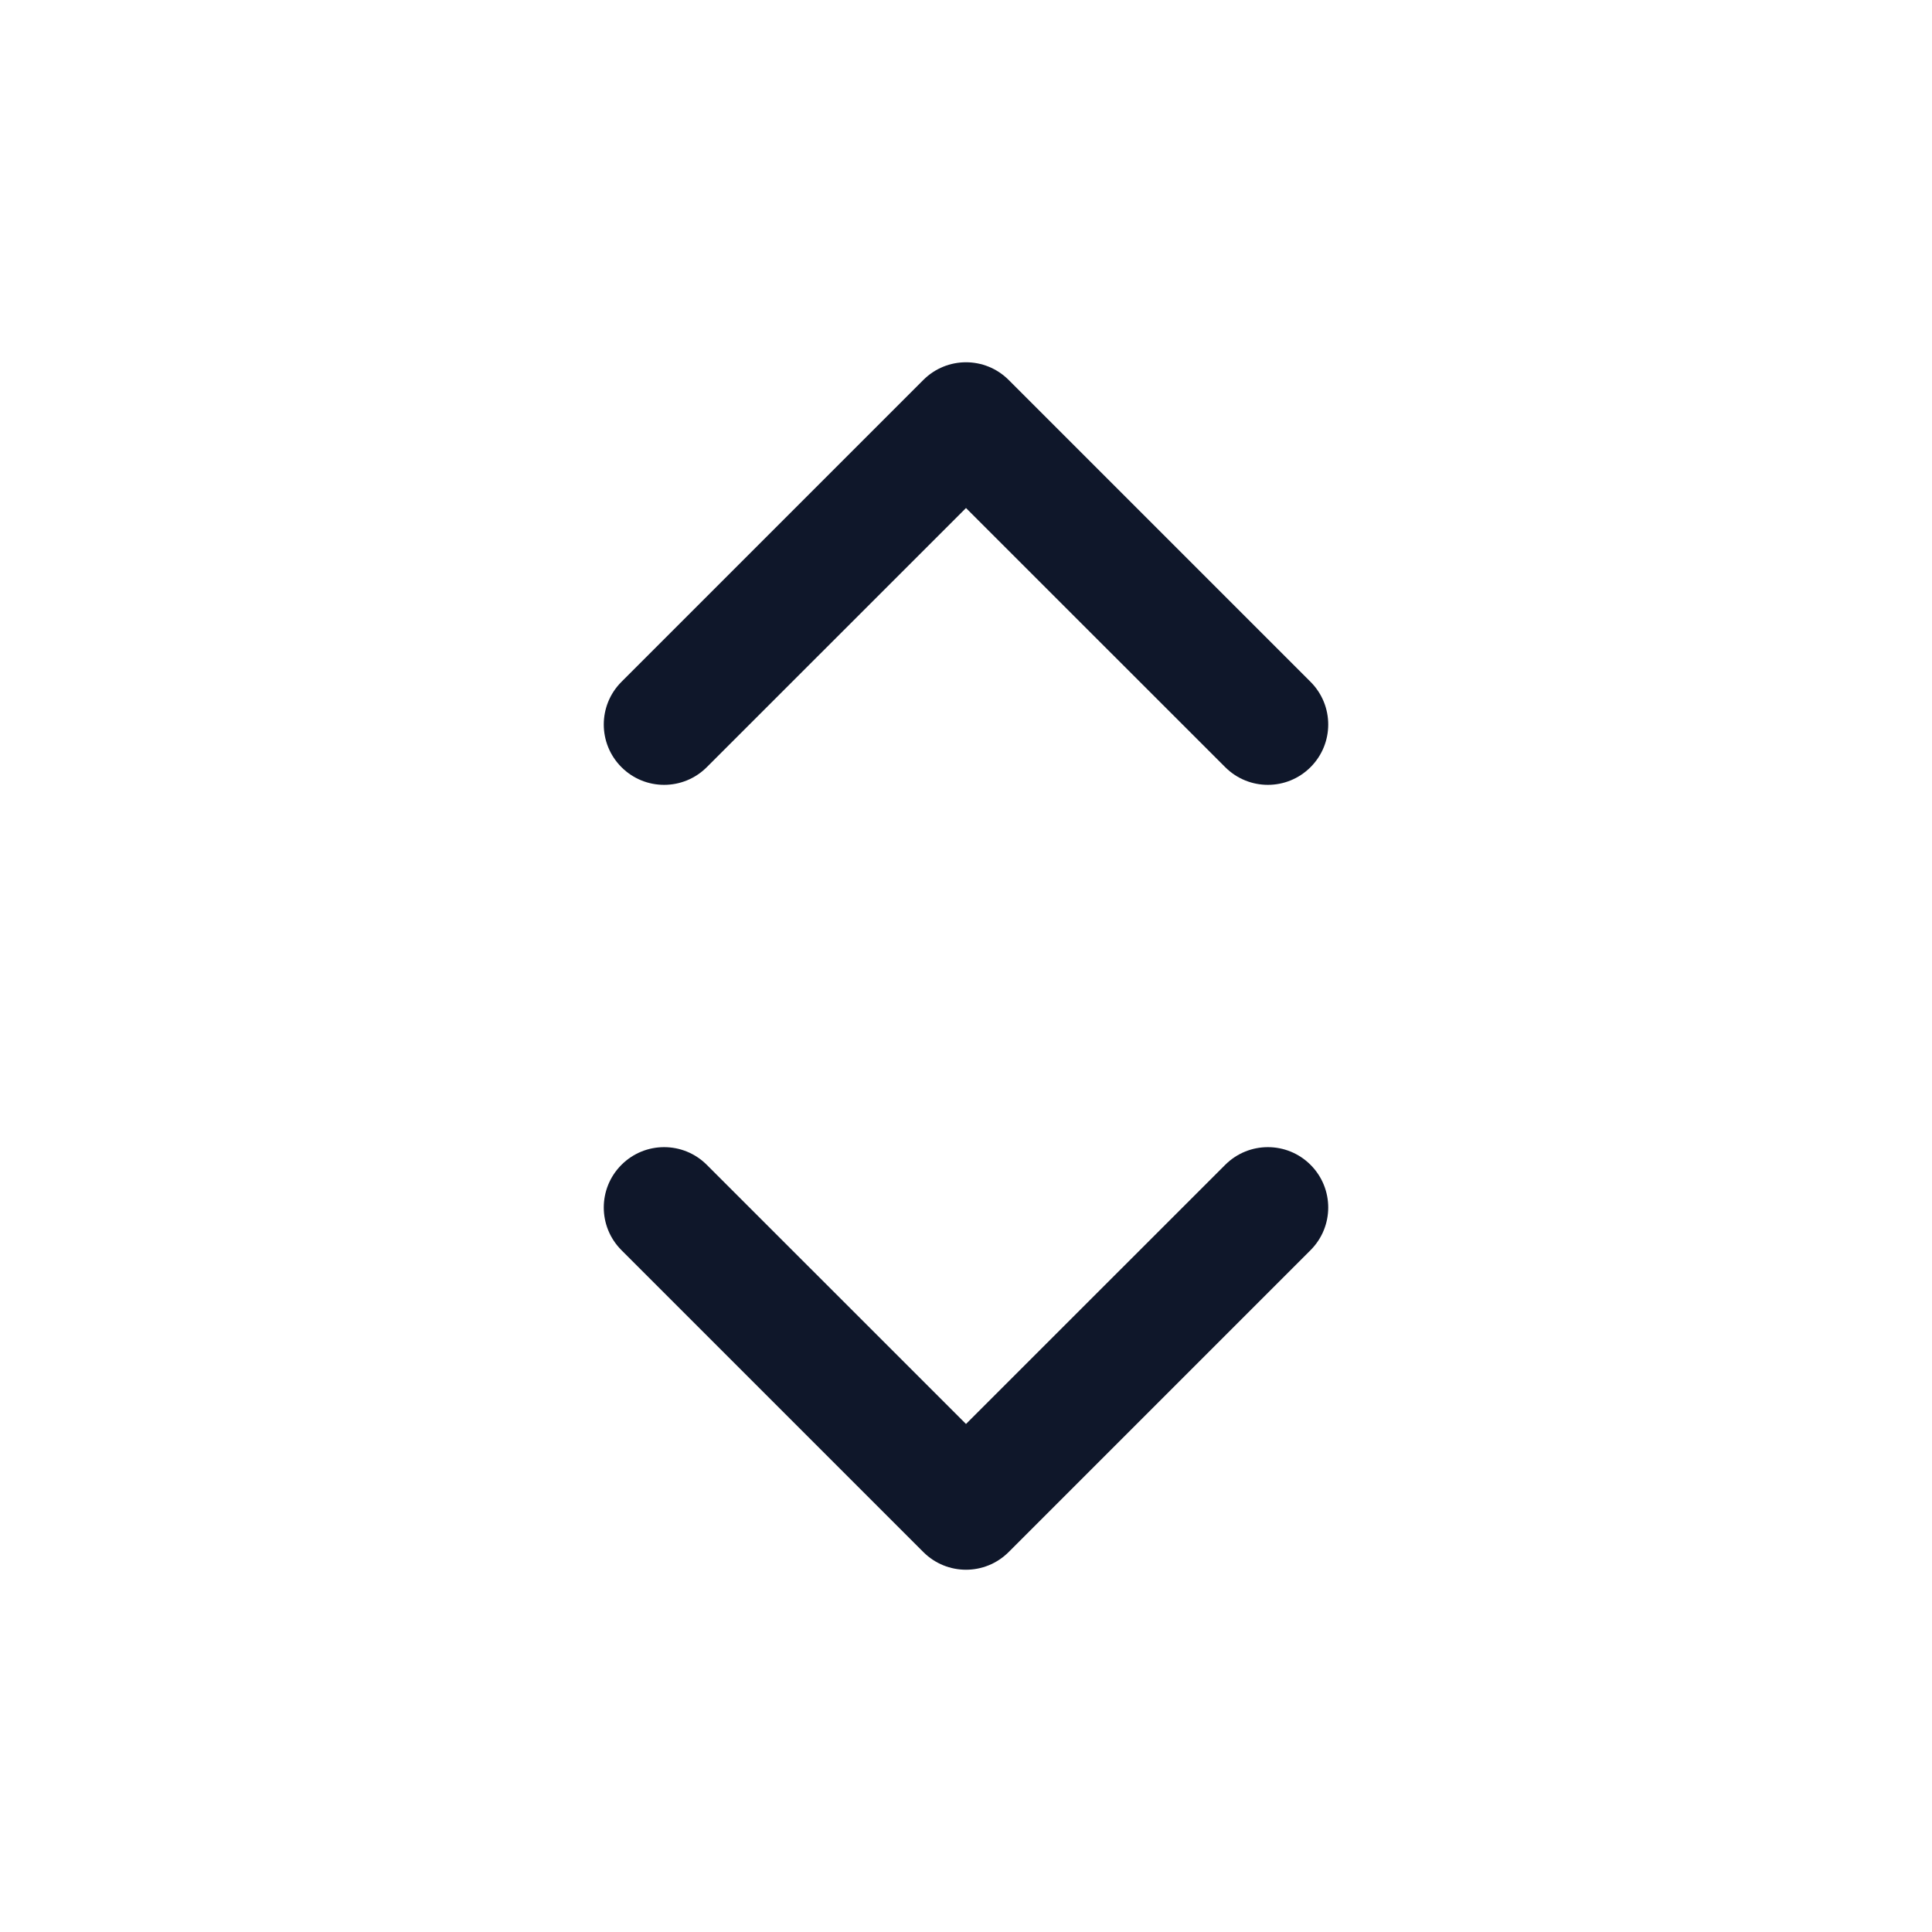
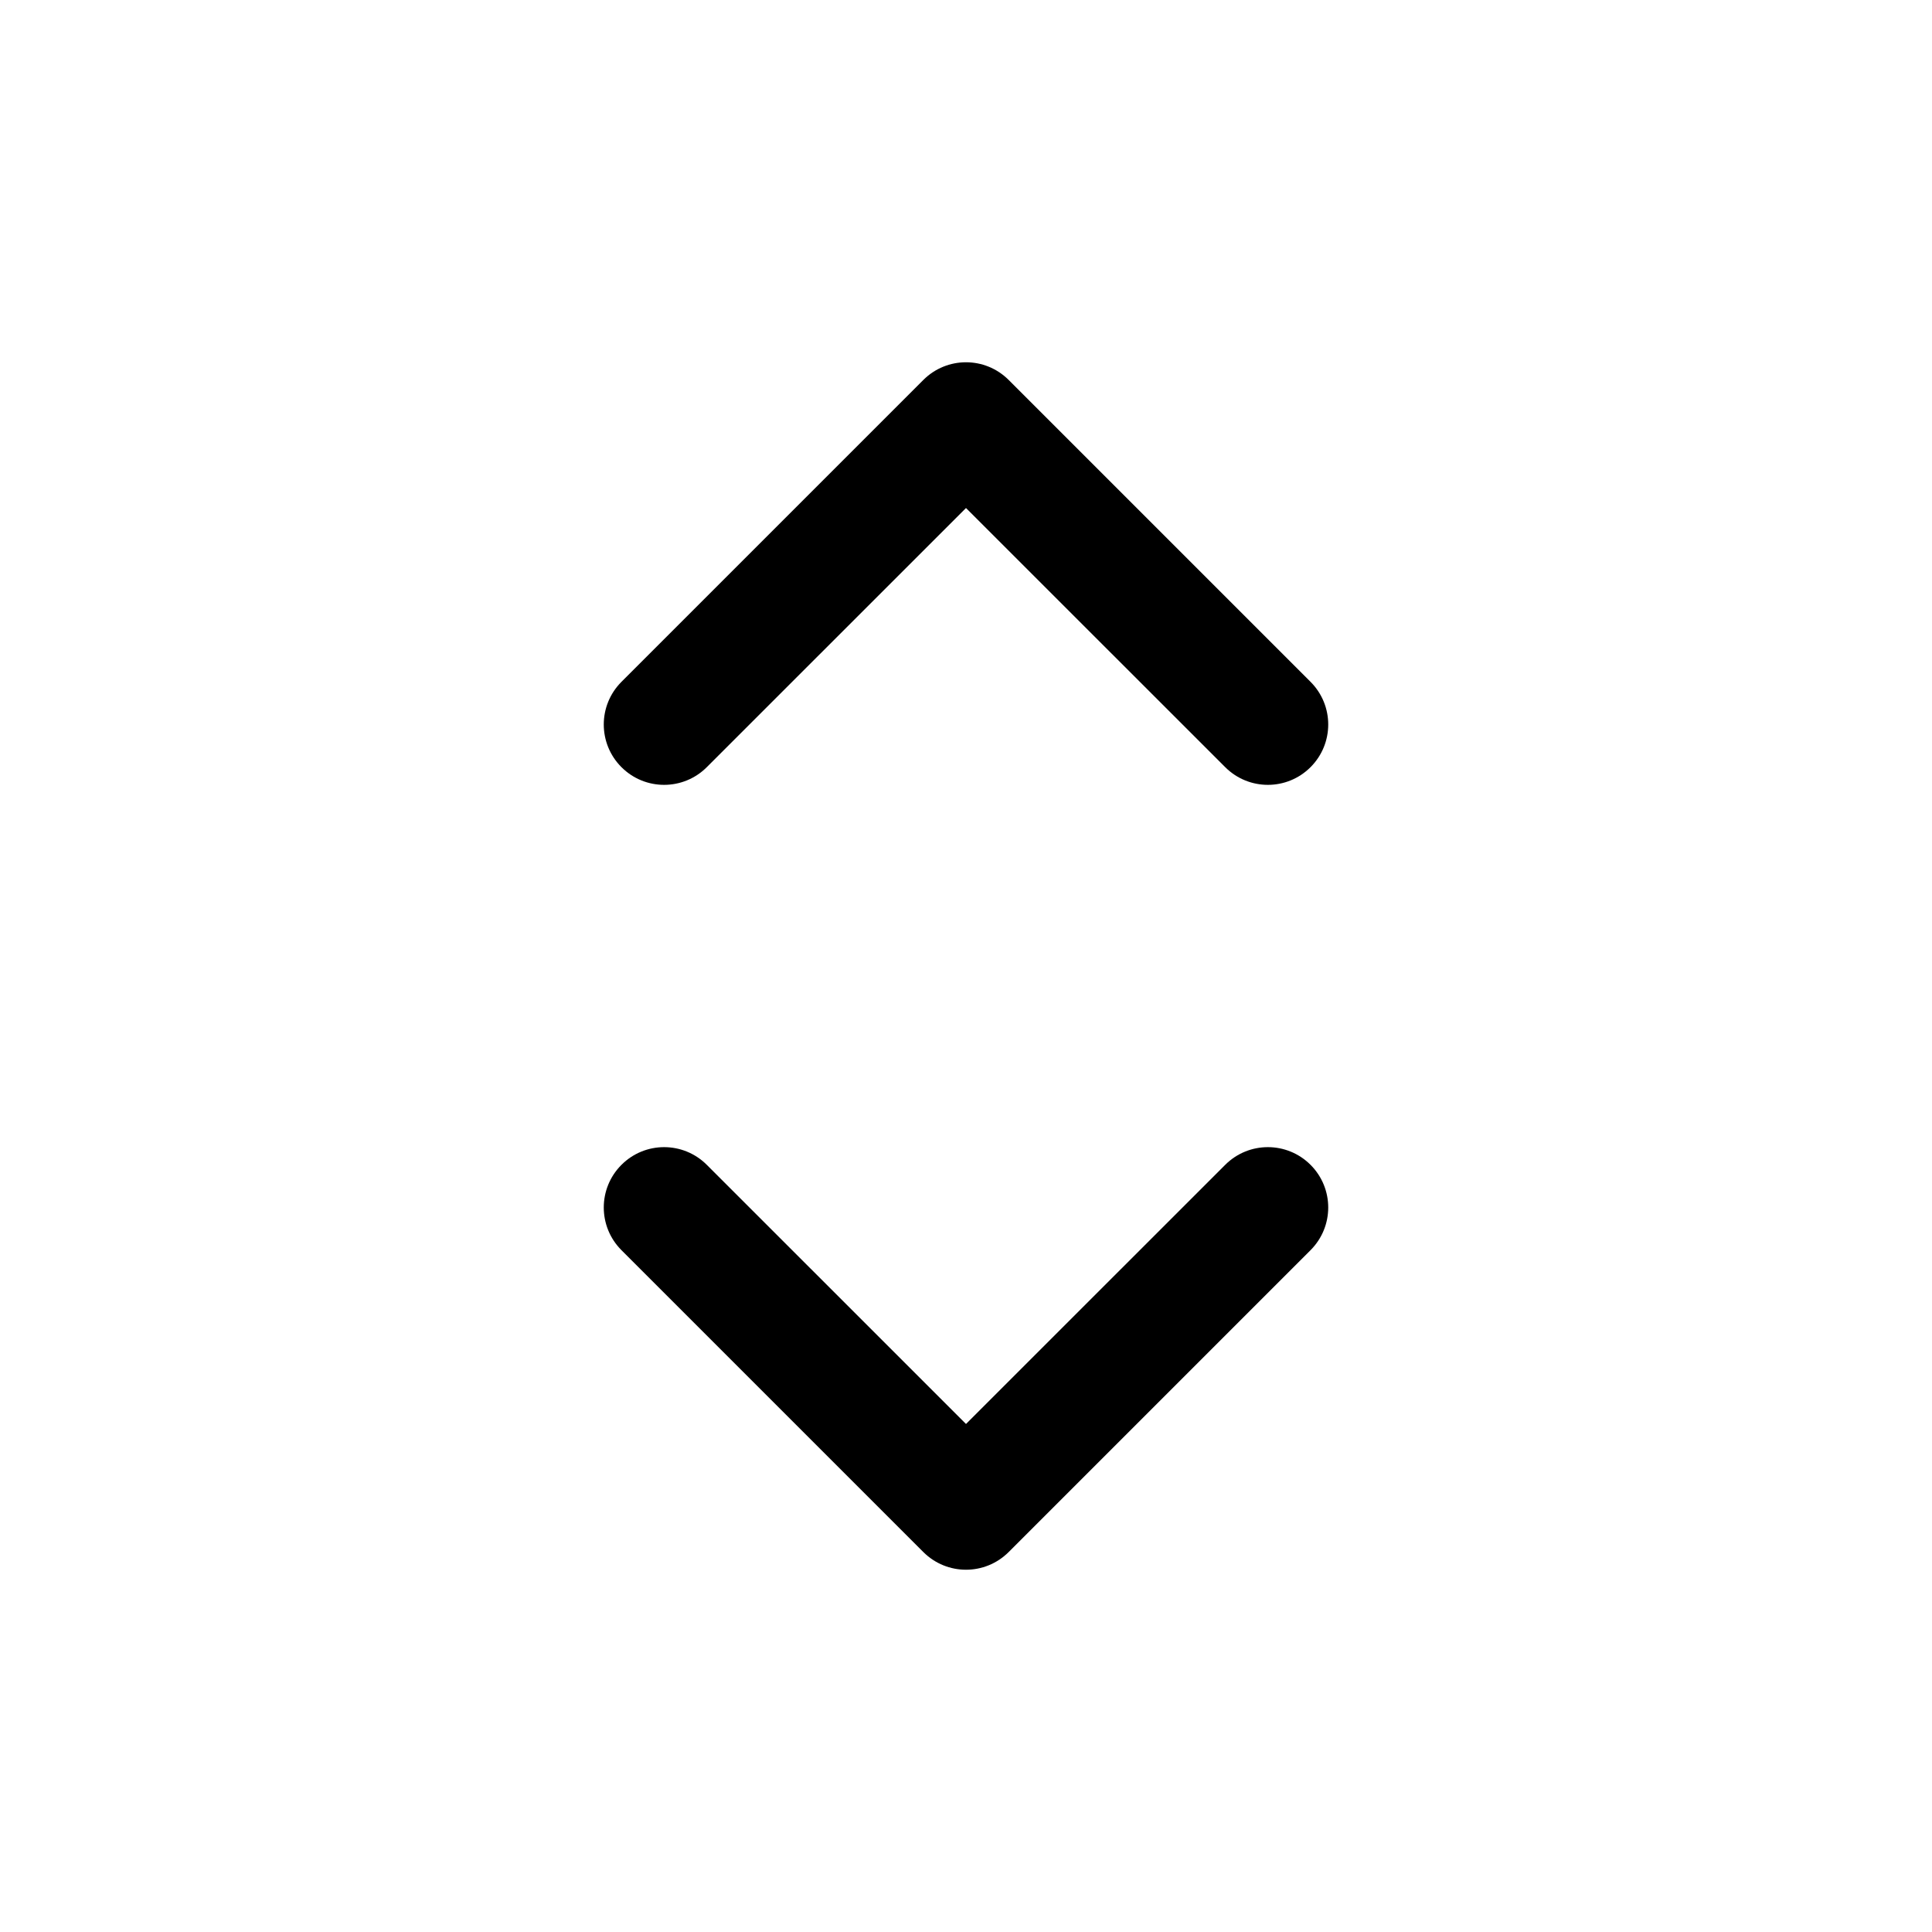
<svg xmlns="http://www.w3.org/2000/svg" width="24" height="24" viewBox="0 0 24 24" fill="none">
-   <path fill-rule="evenodd" clip-rule="evenodd" d="M11.47 4.72C11.763 4.427 12.237 4.427 12.53 4.72L16.28 8.47C16.573 8.763 16.573 9.237 16.28 9.53C15.987 9.823 15.513 9.823 15.22 9.53L12 6.311L8.78 9.53C8.487 9.823 8.013 9.823 7.72 9.53C7.427 9.237 7.427 8.763 7.72 8.47L11.47 4.72ZM7.72 14.47C8.013 14.177 8.487 14.177 8.78 14.47L12 17.689L15.22 14.47C15.513 14.177 15.987 14.177 16.28 14.47C16.573 14.763 16.573 15.237 16.28 15.53L12.53 19.28C12.237 19.573 11.763 19.573 11.47 19.28L7.72 15.53C7.427 15.237 7.427 14.763 7.72 14.47Z" fill="#0F172A" />
+   <path fill-rule="evenodd" clip-rule="evenodd" d="M11.47 4.72C11.763 4.427 12.237 4.427 12.53 4.72L16.28 8.47C16.573 8.763 16.573 9.237 16.28 9.53C15.987 9.823 15.513 9.823 15.22 9.53L12 6.311L8.78 9.53C8.487 9.823 8.013 9.823 7.72 9.53C7.427 9.237 7.427 8.763 7.72 8.47L11.47 4.72ZM7.72 14.47C8.013 14.177 8.487 14.177 8.78 14.47L12 17.689L15.22 14.47C15.513 14.177 15.987 14.177 16.28 14.47C16.573 14.763 16.573 15.237 16.28 15.53L12.53 19.28C12.237 19.573 11.763 19.573 11.47 19.28L7.72 15.53C7.427 15.237 7.427 14.763 7.72 14.47Z" fill="currentColor" />
</svg>
